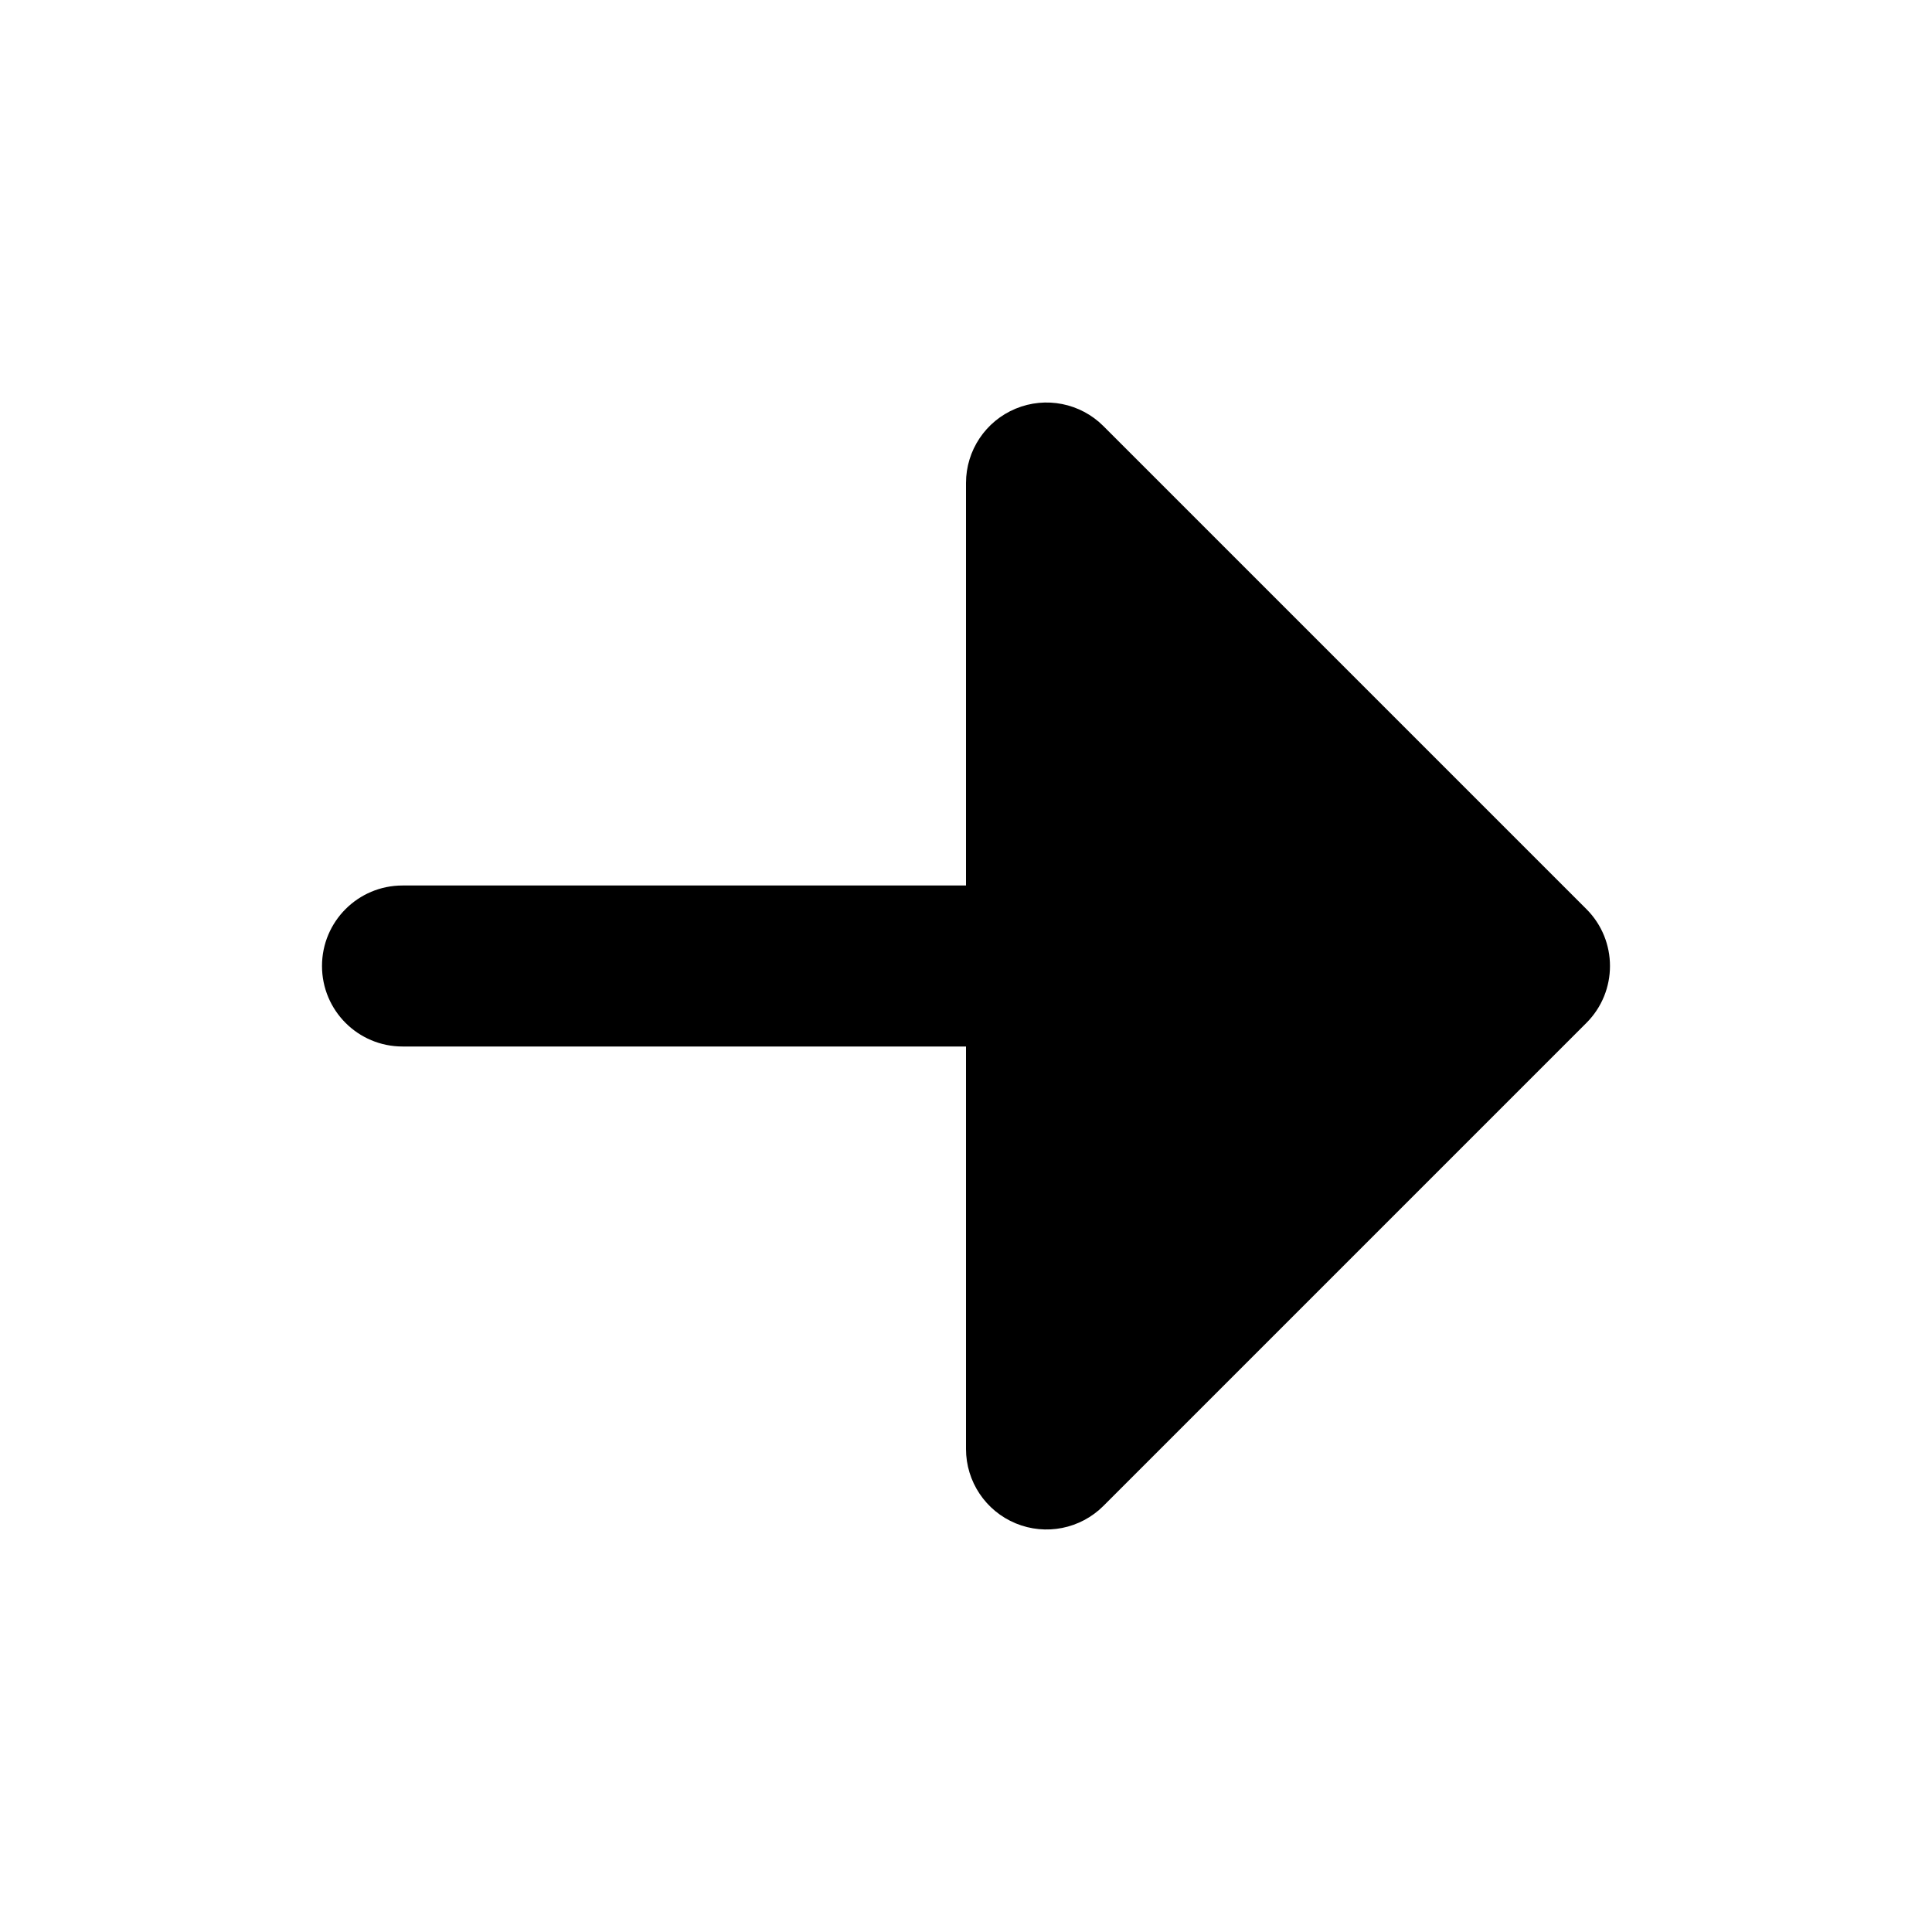
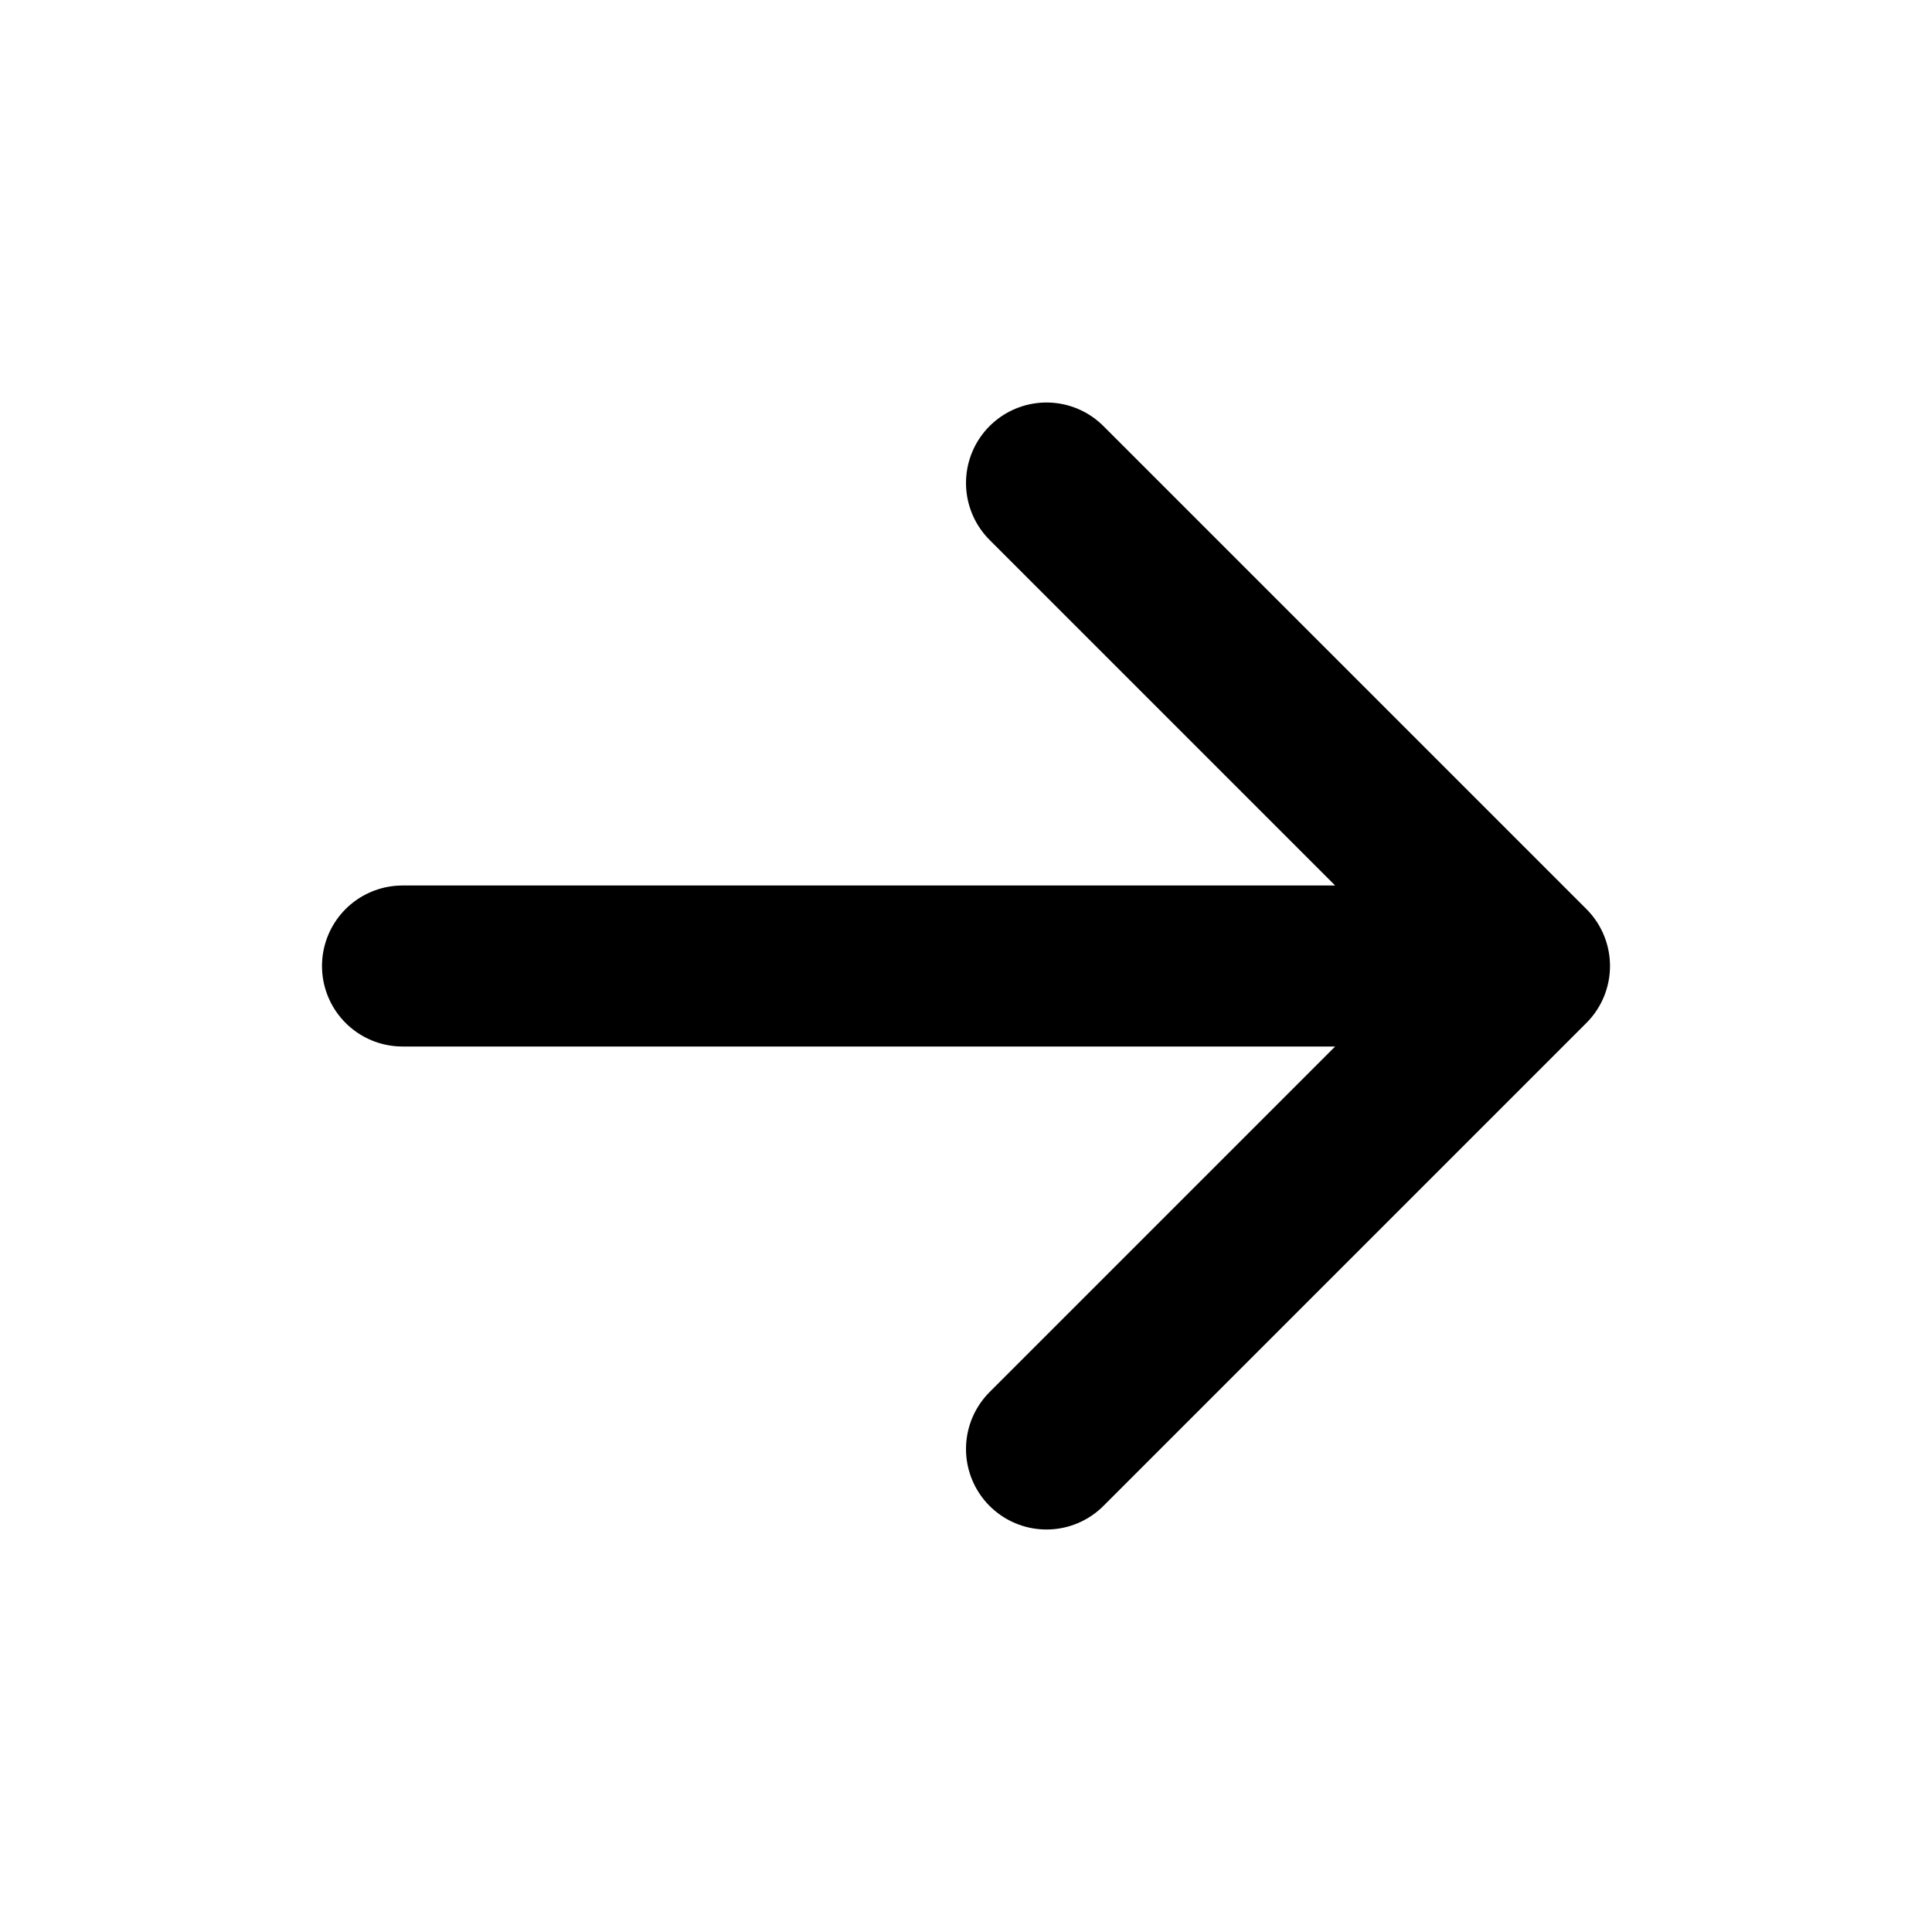
- <svg xmlns="http://www.w3.org/2000/svg" fill="none" viewBox="0 0 24 24">
-   <path fill-rule="evenodd" clip-rule="evenodd" d="M13.707 5.293A1 1 0 0012 6v5H5a1 1 0 100 2h7v5a1 1 0 001.707.707l6-6a1 1 0 000-1.414l-6-6z" fill="currentColor" />
+ <svg xmlns="http://www.w3.org/2000/svg" viewBox="0 0 24 24" fill="currentColor">
+   <path stroke="currentColor" stroke-linecap="round" stroke-linejoin="round" stroke-width="2" d="m19 12-6-6m6 6-6 6m6-6H5" />
</svg>
